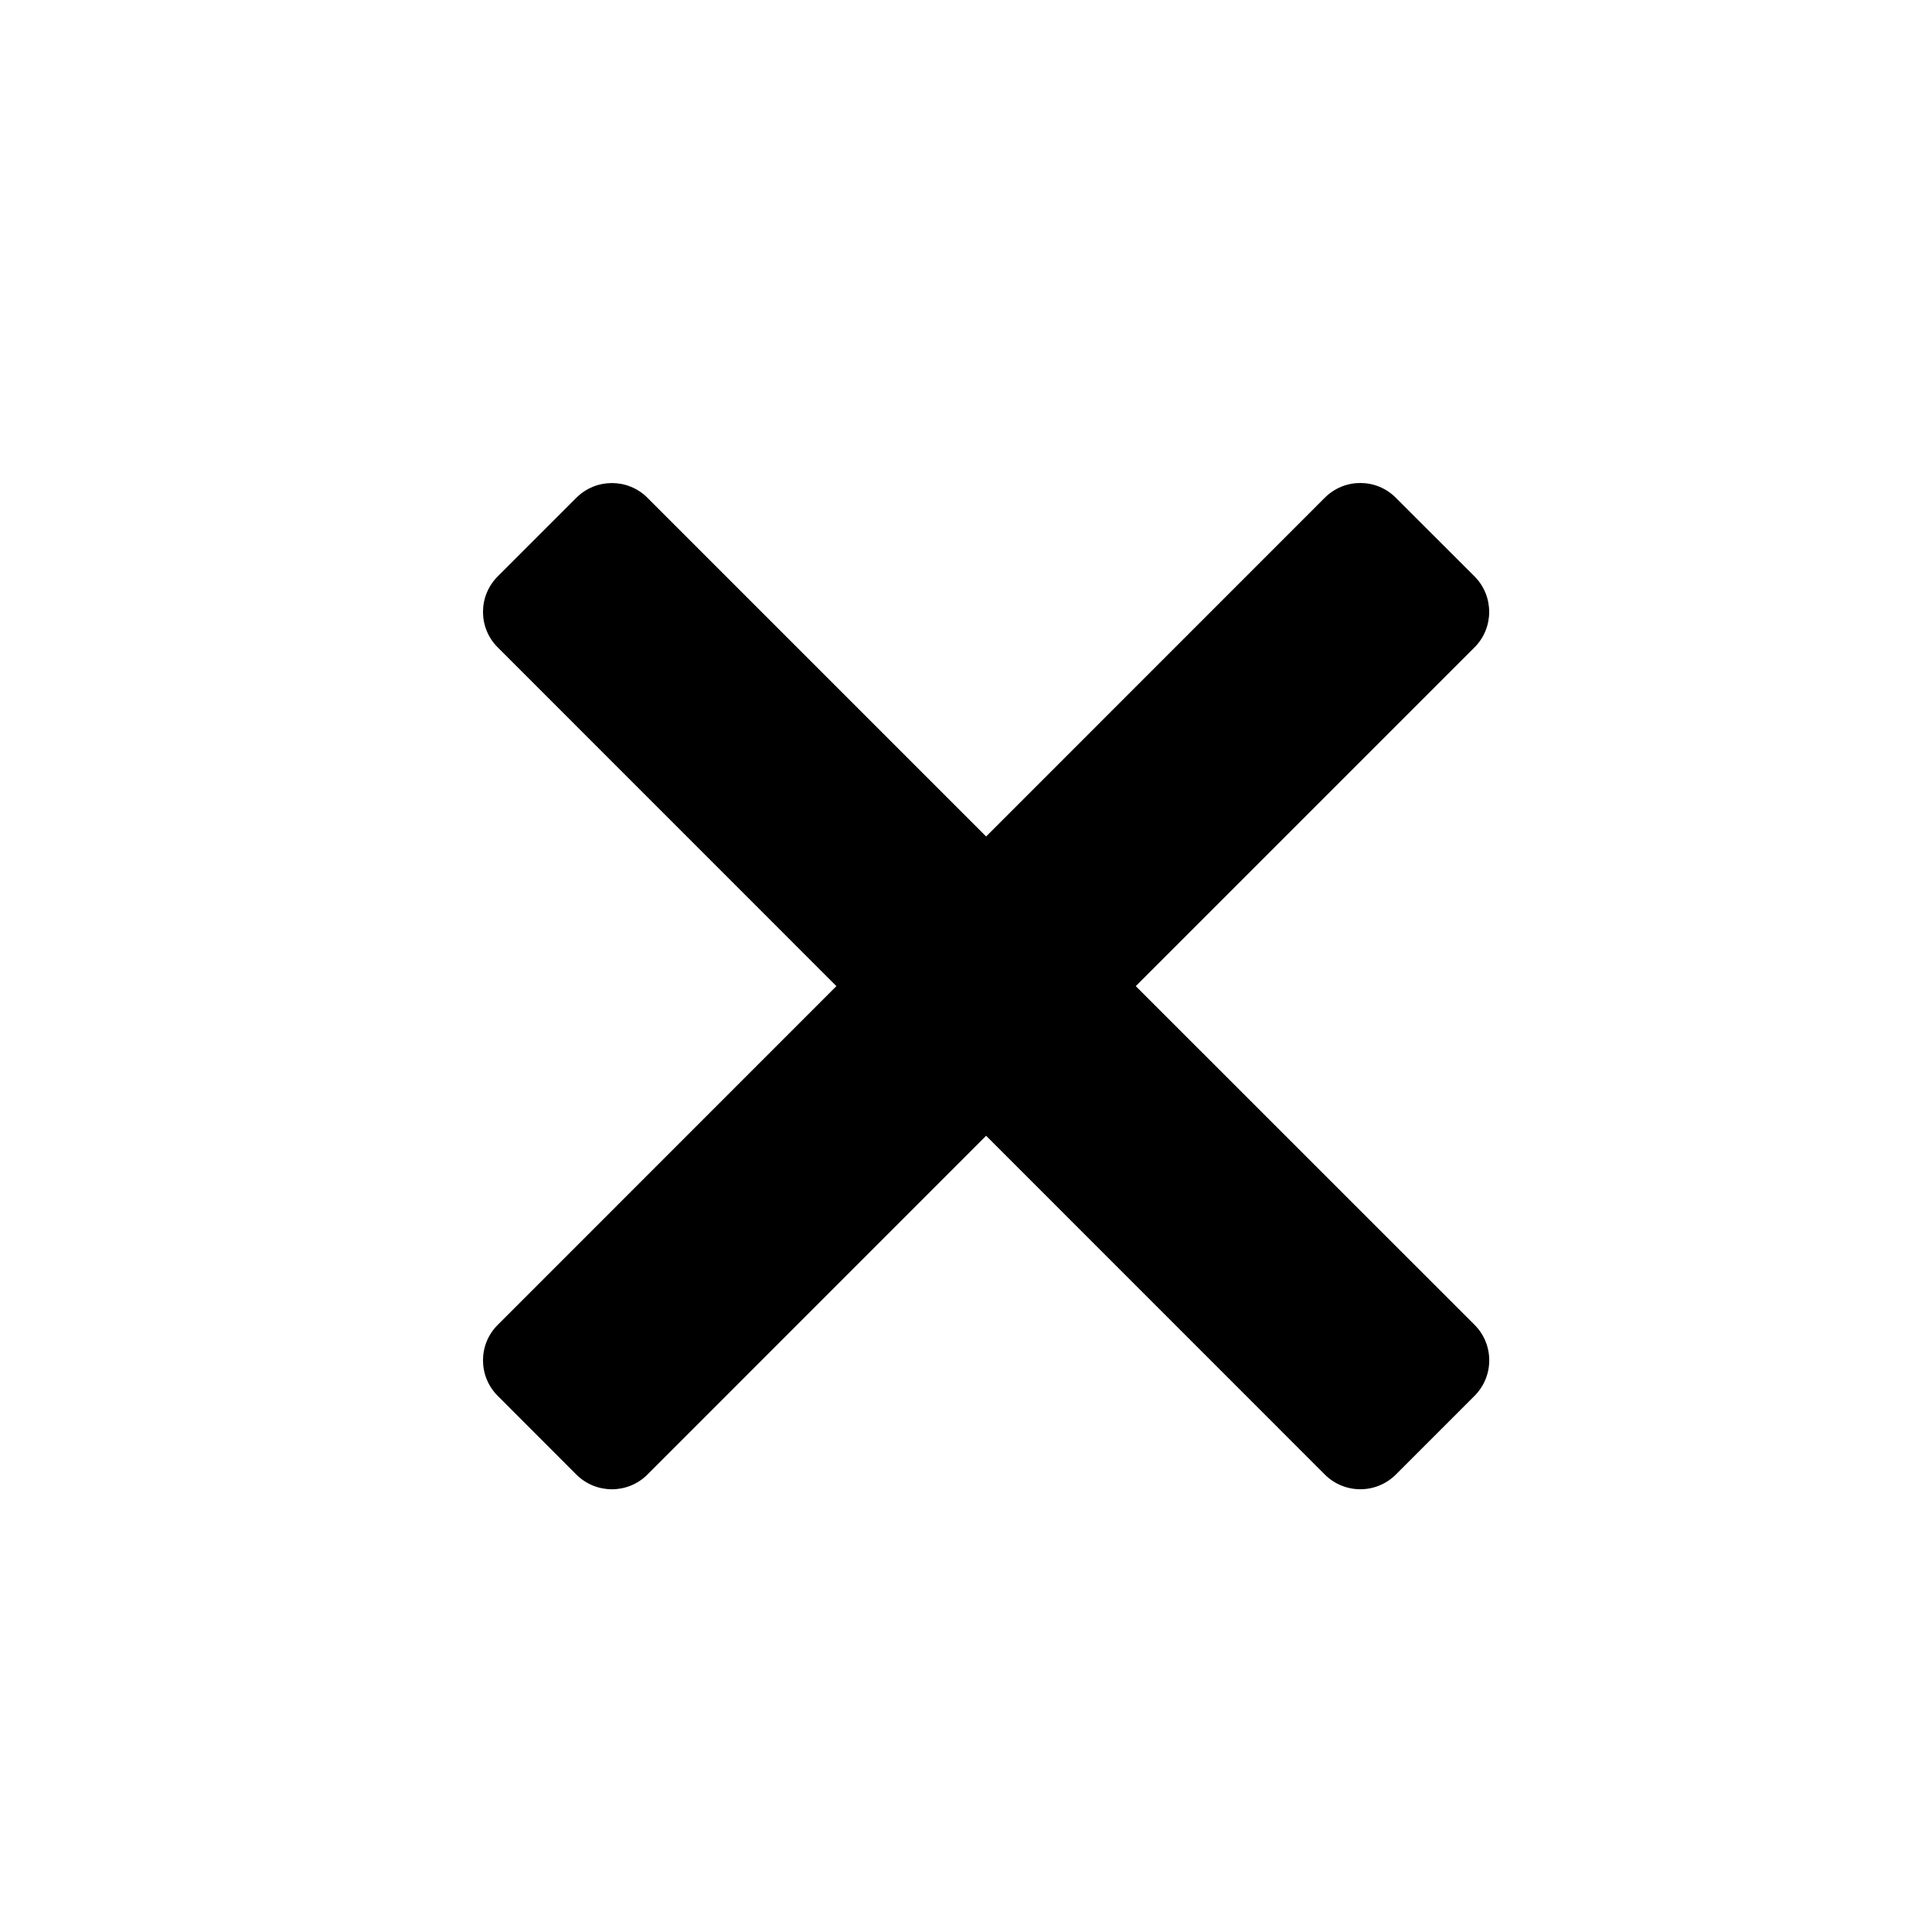
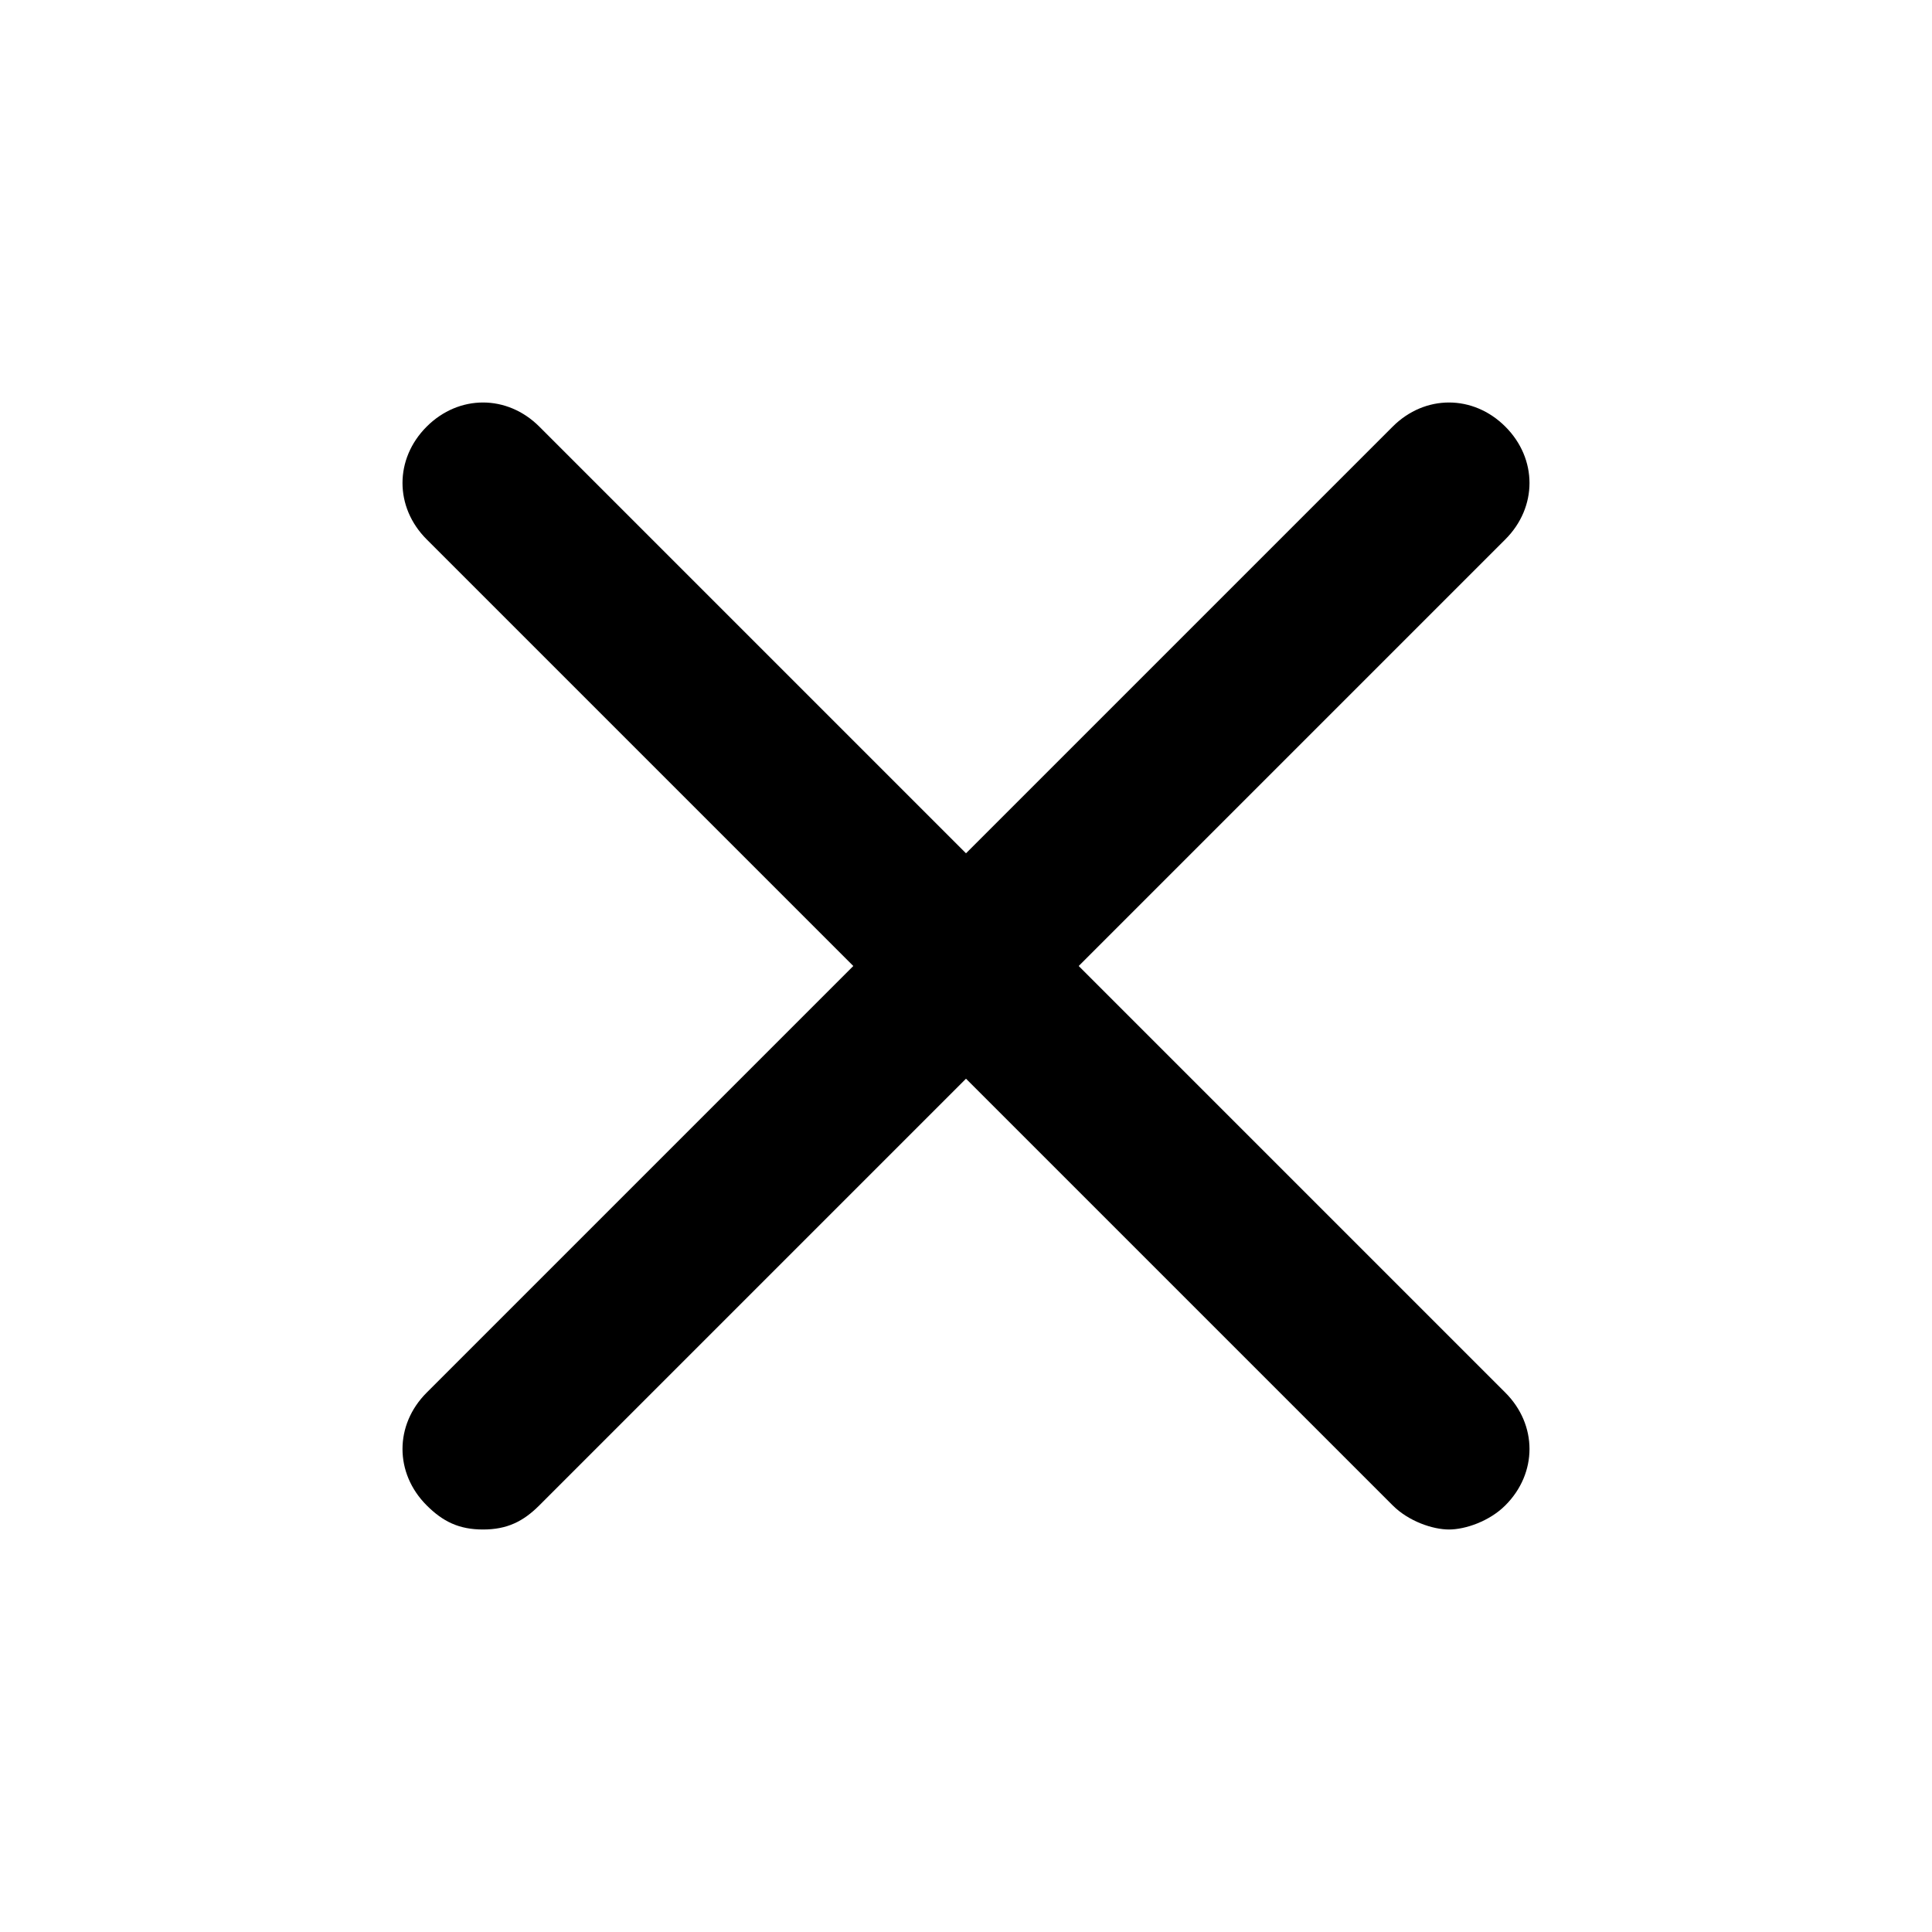
<svg xmlns="http://www.w3.org/2000/svg" width="24" height="24" viewBox="0 0 24 24" fill="none">
-   <path fill-rule="evenodd" clip-rule="evenodd" d="M8.042 18.318L12.25 14.109L16.457 18.317C16.701 18.561 17.096 18.561 17.34 18.317L18.317 17.34C18.561 17.096 18.561 16.701 18.317 16.457L14.109 12.25L18.317 8.042C18.56 7.799 18.56 7.404 18.317 7.16L17.339 6.183C17.096 5.939 16.701 5.939 16.457 6.183L12.25 10.391L8.042 6.183C7.799 5.94 7.404 5.94 7.16 6.183L6.183 7.16C5.939 7.404 5.939 7.799 6.183 8.042L10.39 12.25L6.183 16.458C5.939 16.701 5.939 17.096 6.183 17.34L7.16 18.318C7.404 18.561 7.799 18.561 8.042 18.318Z" fill="currentColor" />
+   <path d="M18.7 5.3C18.3 4.9 17.7 4.9 17.3 5.3L12 10.6L6.7 5.3C6.3 4.9 5.7 4.9 5.3 5.3C4.9 5.7 4.9 6.3 5.3 6.7L10.6 12L5.3 17.3C4.9 17.7 4.9 18.3 5.3 18.7C5.5 18.9 5.7 19 6 19C6.3 19 6.5 18.9 6.7 18.7L12 13.4L17.3 18.7C17.5 18.9 17.8 19 18 19C18.2 19 18.5 18.9 18.7 18.7C19.1 18.3 19.1 17.7 18.7 17.3L13.4 12L18.7 6.7C19.1 6.3 19.1 5.7 18.7 5.3Z" fill="currentColor" />
</svg>
